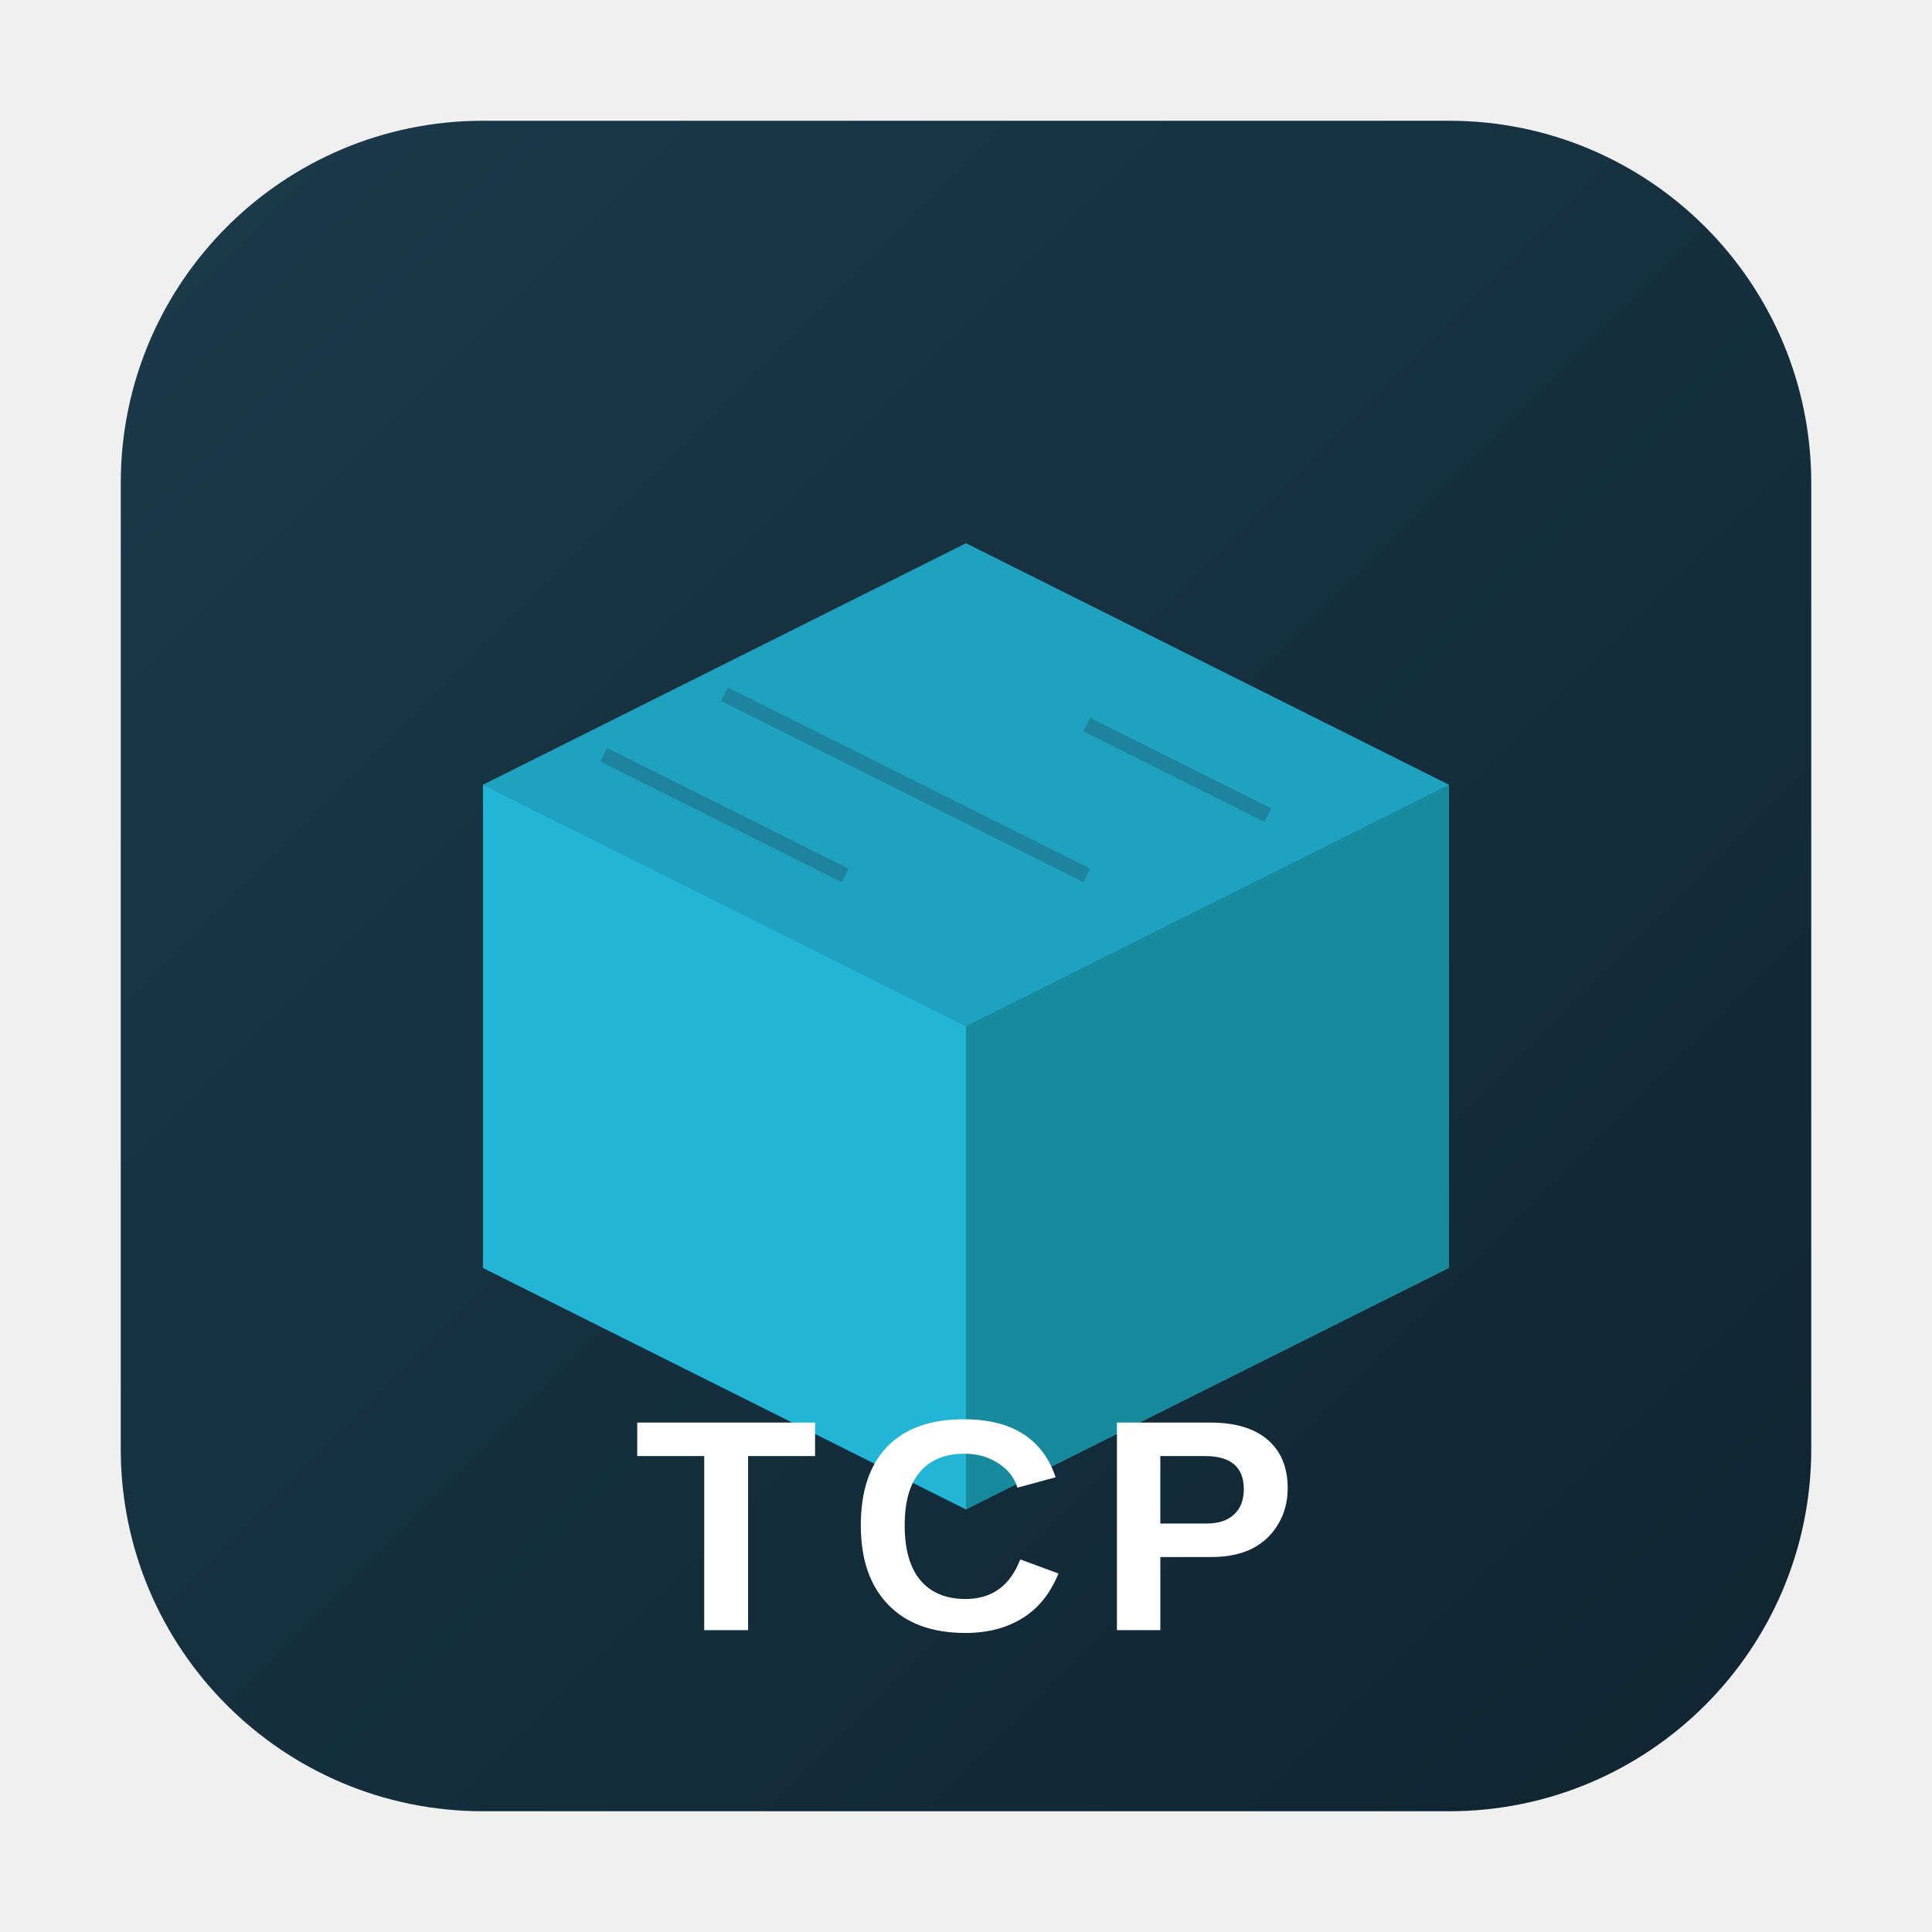
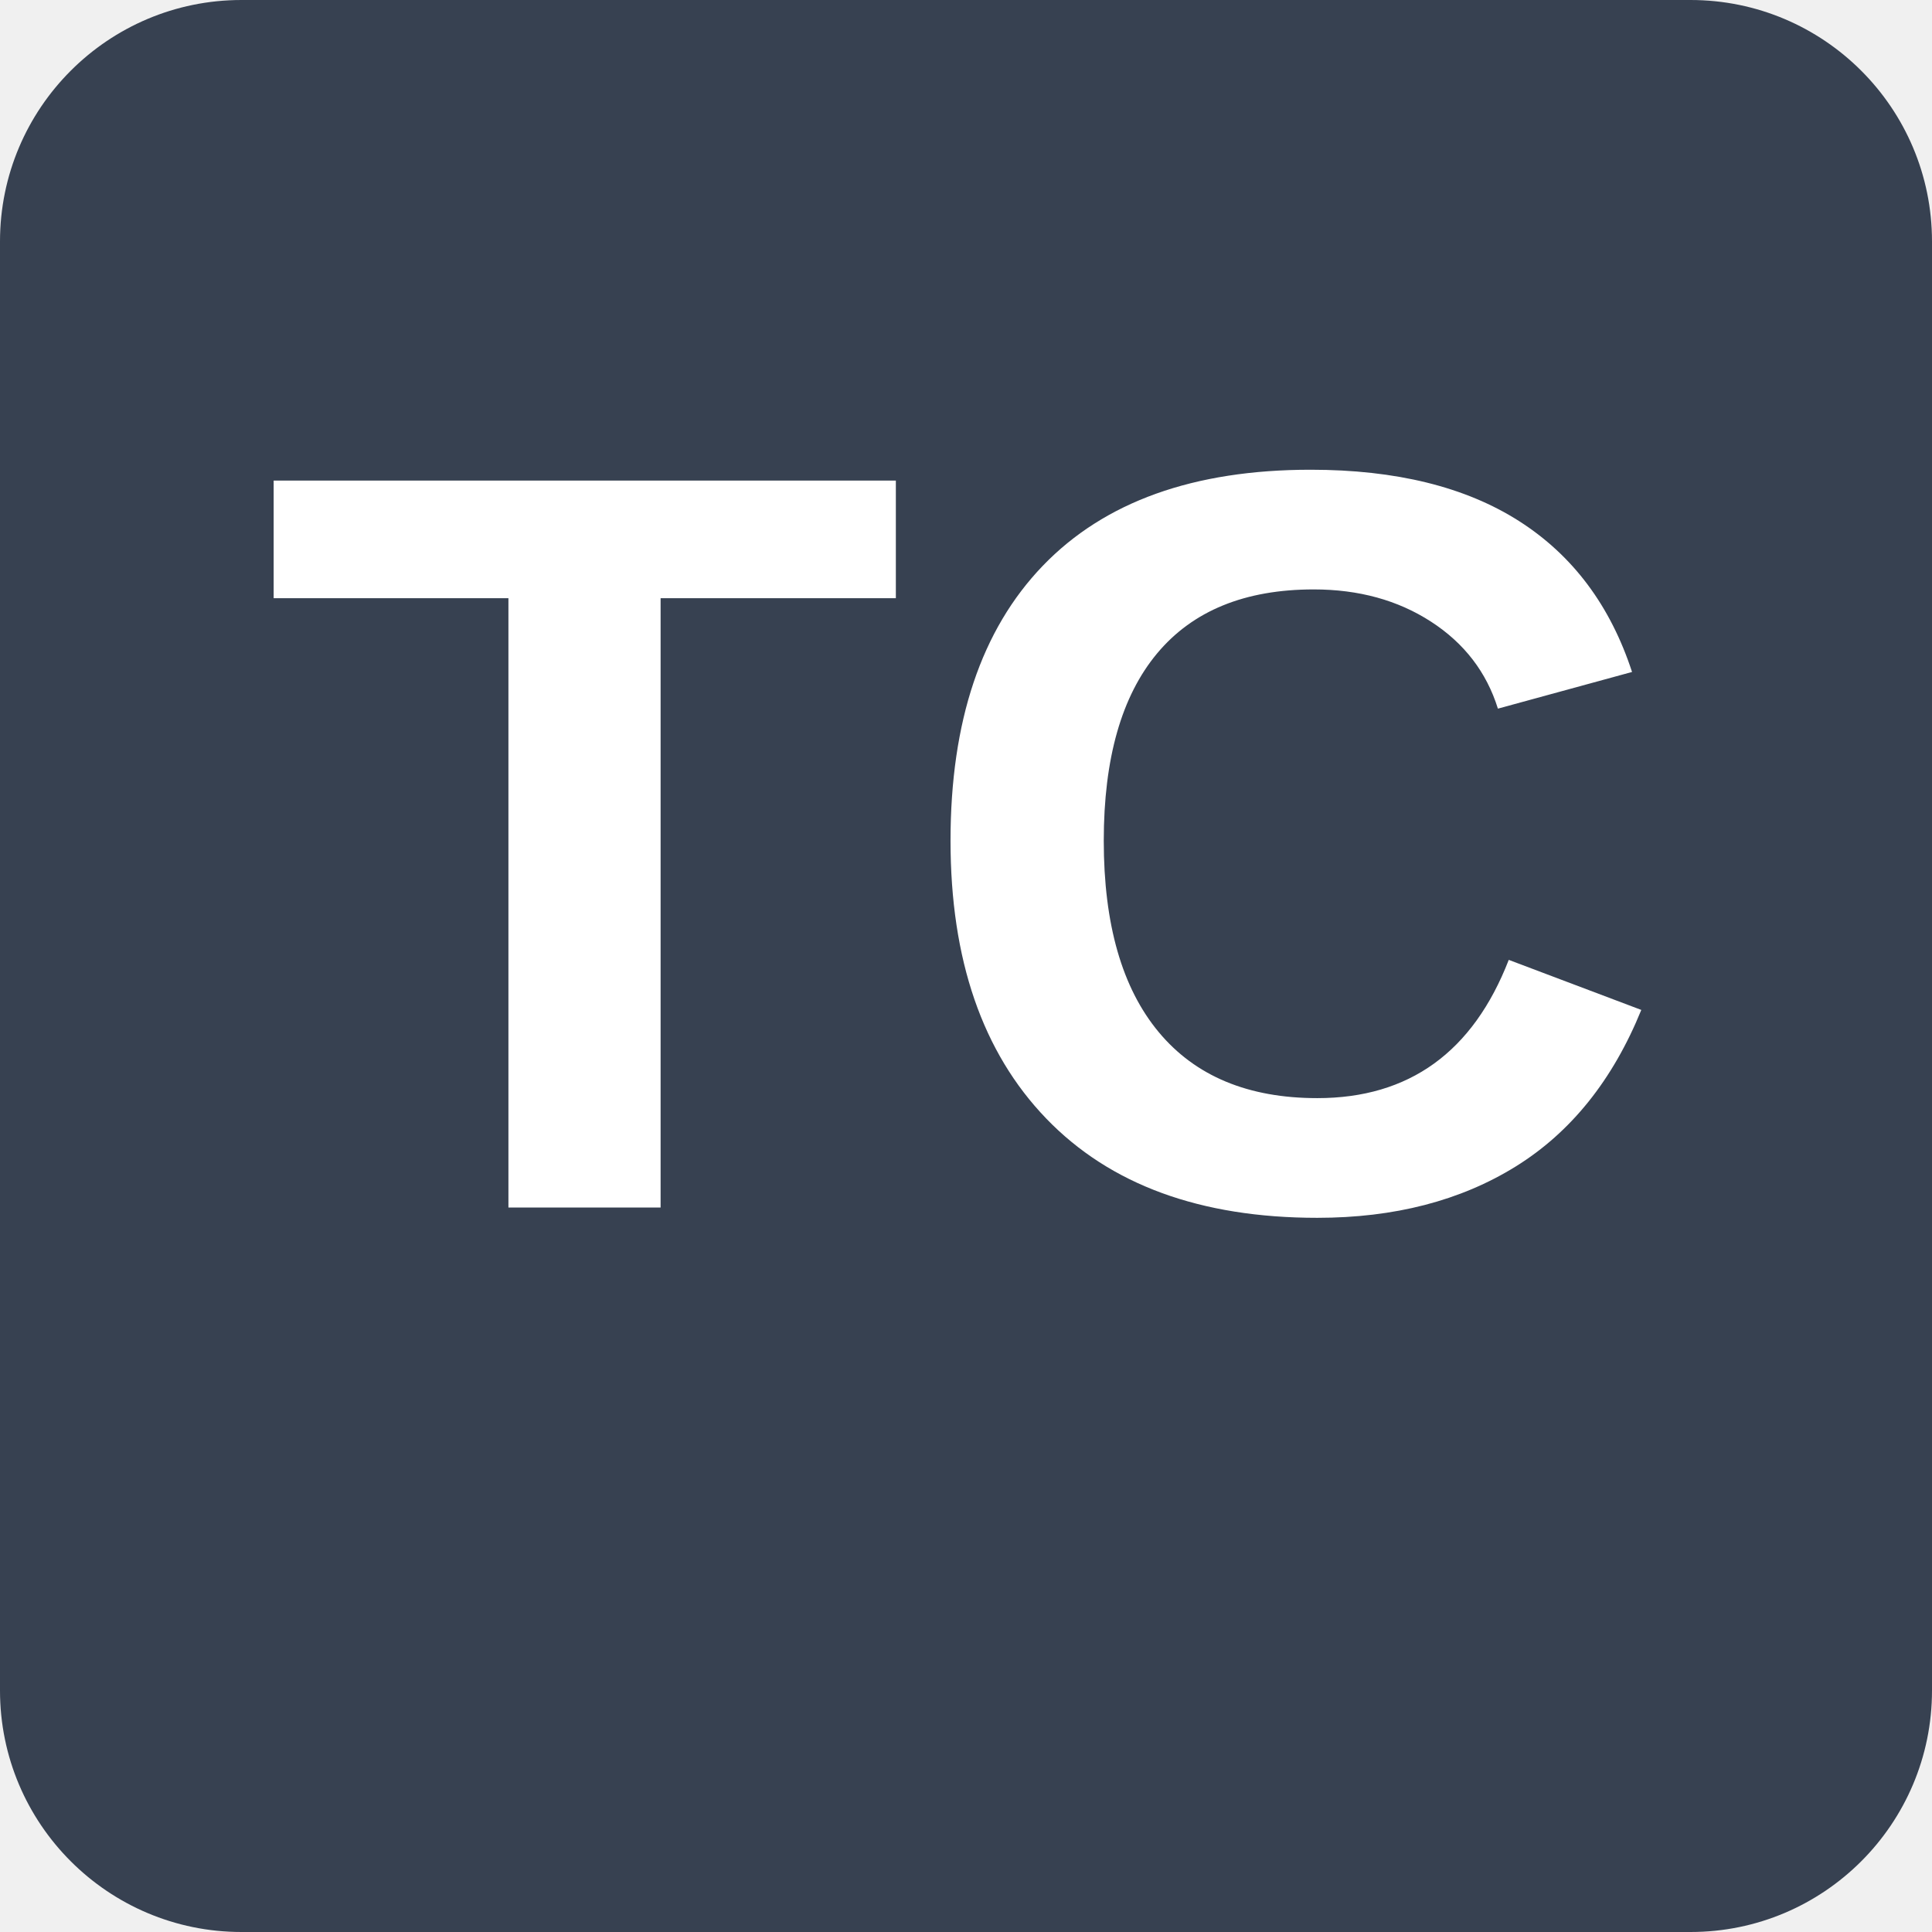
- <svg xmlns="http://www.w3.org/2000/svg" viewBox="0 0 64 64">
-   <defs>
-     <linearGradient id="bgGradient" x1="0%" y1="0%" x2="100%" y2="100%">
-       <stop offset="0%" style="stop-color:#1B3A4B" />
-       <stop offset="100%" style="stop-color:#0F2530" />
-     </linearGradient>
-     <linearGradient id="accentGradient" x1="0%" y1="0%" x2="100%" y2="100%">
-       <stop offset="0%" style="stop-color:#1FA2C0" />
-       <stop offset="100%" style="stop-color:#17869c" />
-     </linearGradient>
-   </defs>
-   <rect x="4" y="4" width="56" height="56" rx="12" ry="12" fill="url(#bgGradient)" />
-   <g transform="translate(12, 14)">
-     <path d="M4 28 L20 36 L36 28 L36 12 L20 4 L4 12 Z" fill="url(#accentGradient)" opacity="0.9" />
-     <path d="M4 12 L20 20 L36 12 L20 4 Z" fill="#1FA2C0" />
-     <path d="M20 20 L20 36 L36 28 L36 12 Z" fill="#178a9e" />
-     <path d="M4 12 L4 28 L20 36 L20 20 Z" fill="#22b5d6" />
-     <line x1="8" y1="11" x2="16" y2="15" stroke="#1B3A4B" stroke-width="0.5" opacity="0.3" />
-     <line x1="12" y1="9" x2="24" y2="15" stroke="#1B3A4B" stroke-width="0.5" opacity="0.3" />
-     <line x1="24" y1="10" x2="30" y2="13" stroke="#1B3A4B" stroke-width="0.5" opacity="0.3" />
-   </g>
-   <text x="32" y="54" font-family="Arial, sans-serif" font-size="10" font-weight="bold" fill="white" text-anchor="middle" letter-spacing="1">TCP</text>
+ <svg xmlns="http://www.w3.org/2000/svg" viewBox="0 0 512 512">
+   <rect width="512" height="512" rx="64" ry="64" fill="#374151" />
+   <text x="256" y="320" font-family="Arial, Helvetica, sans-serif" font-weight="bold" font-size="280" fill="white" text-anchor="middle">TC</text>
</svg>
